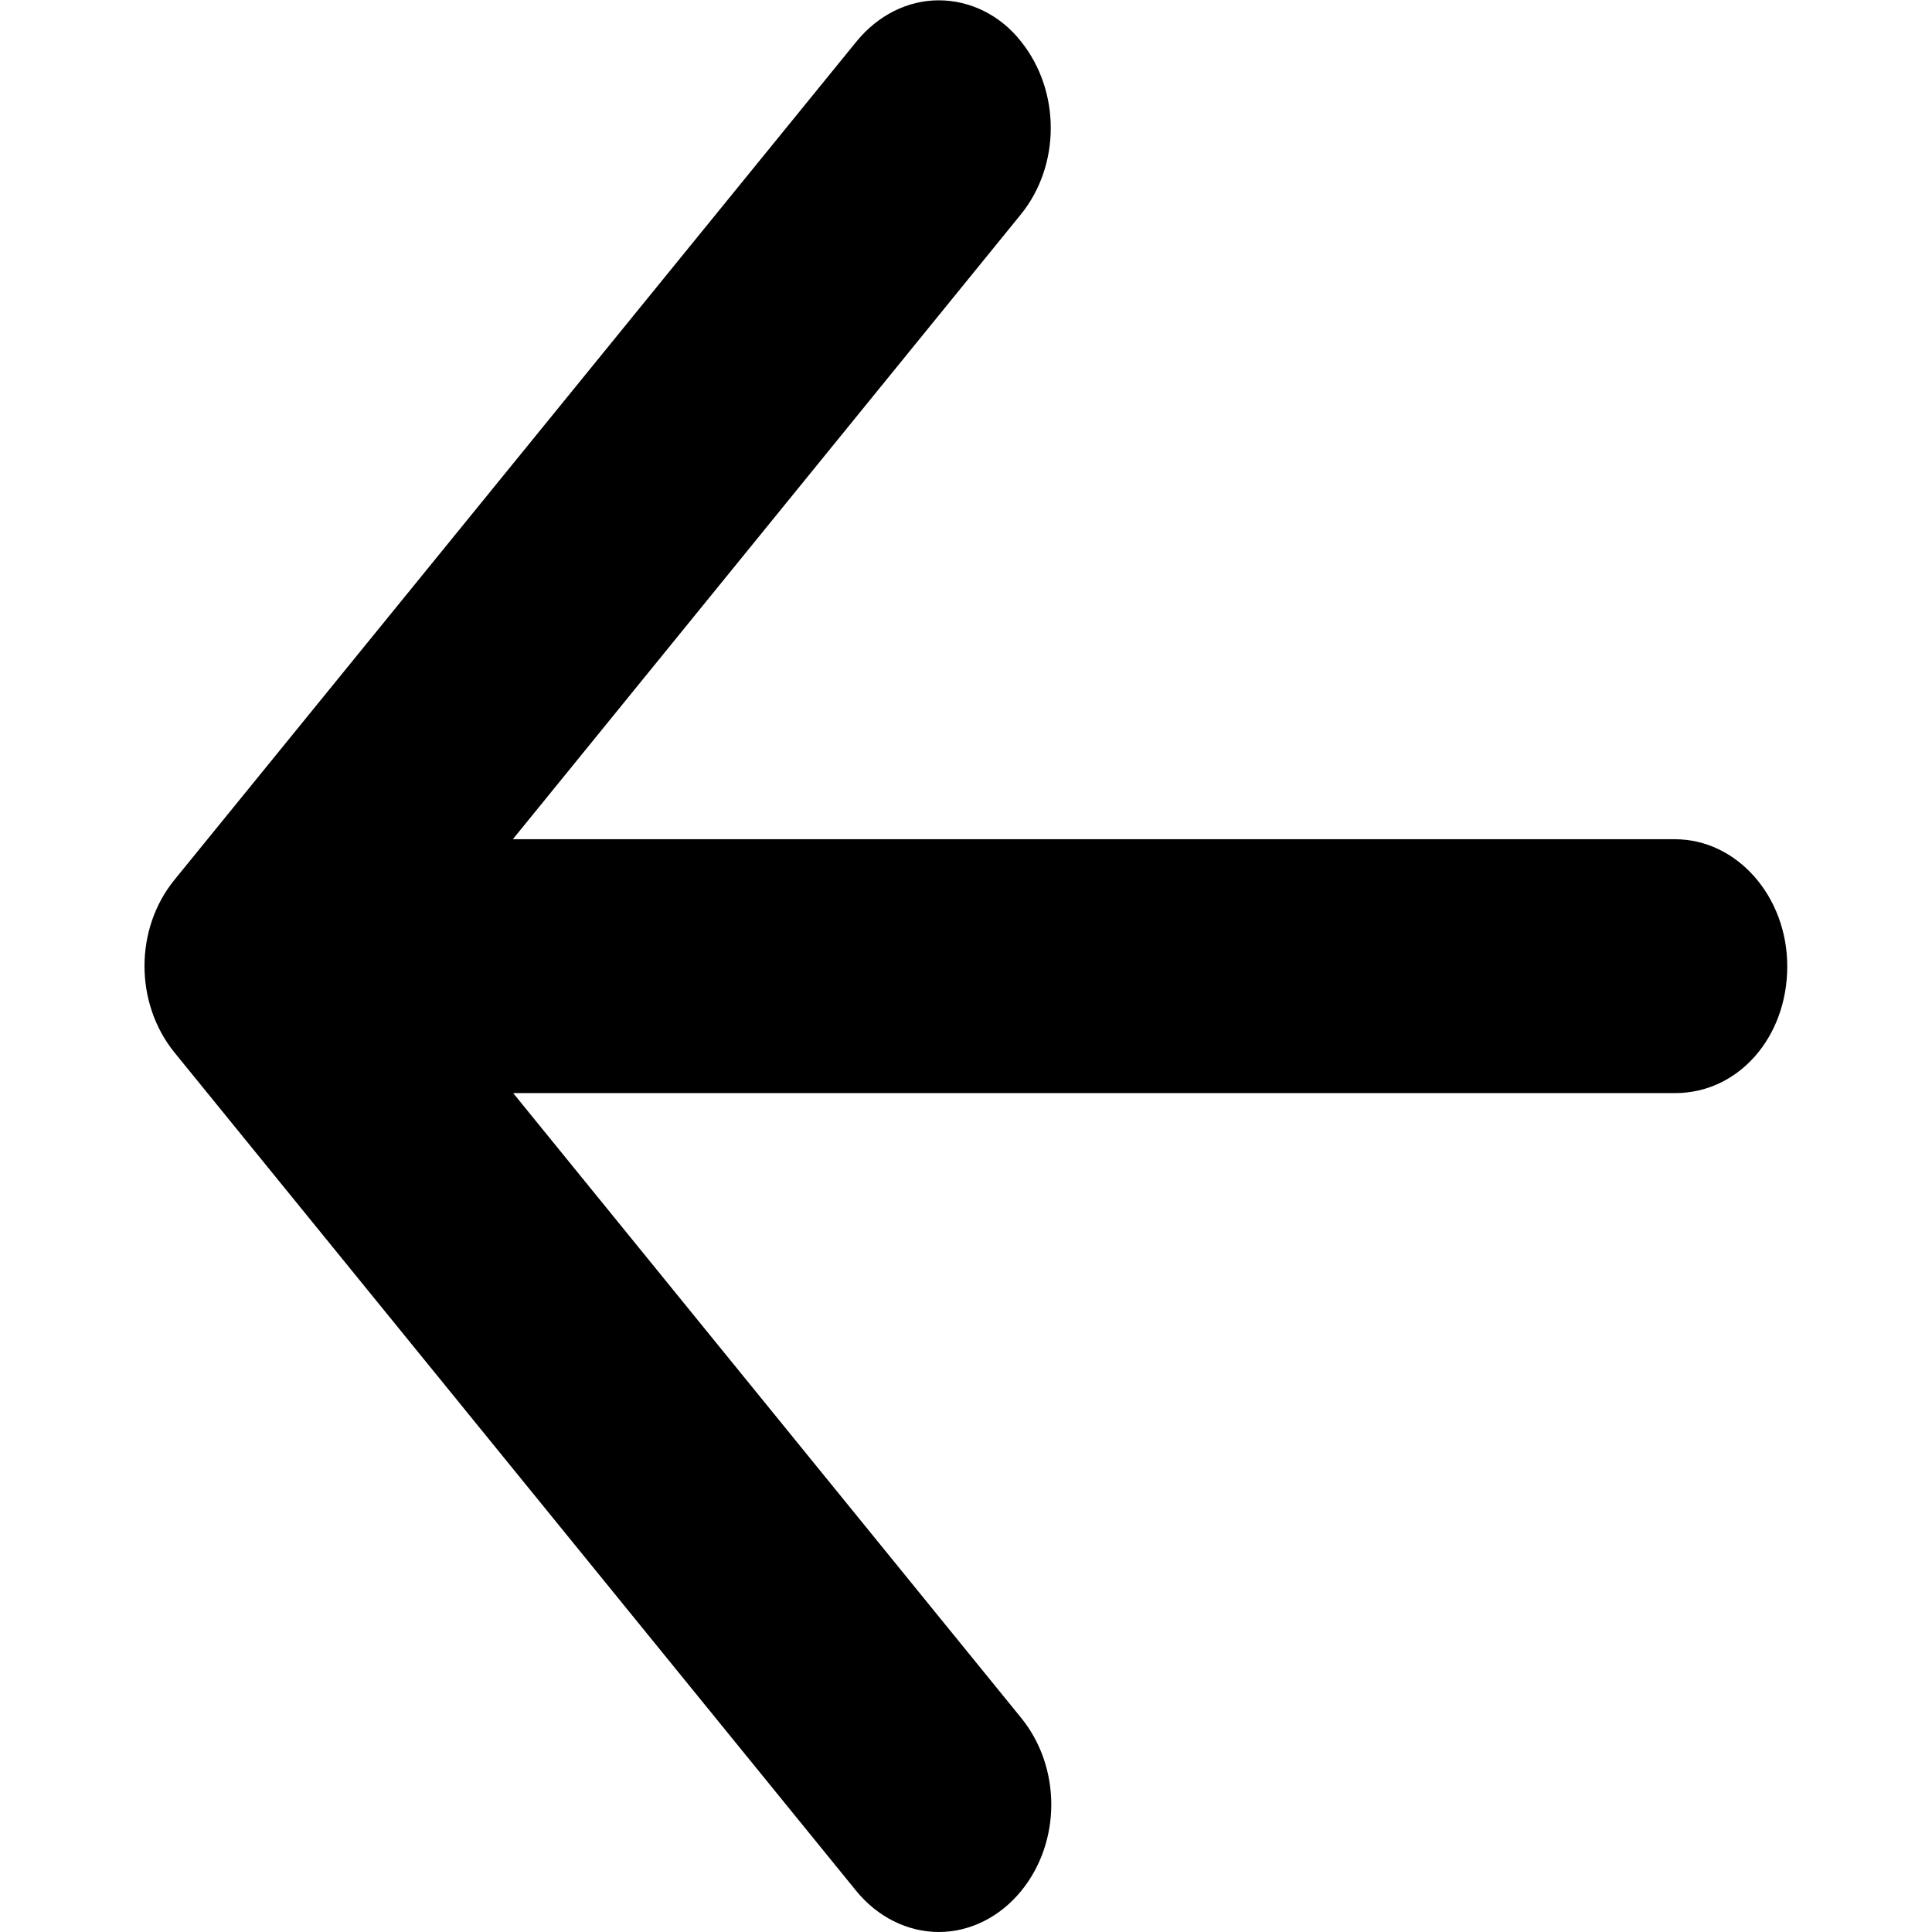
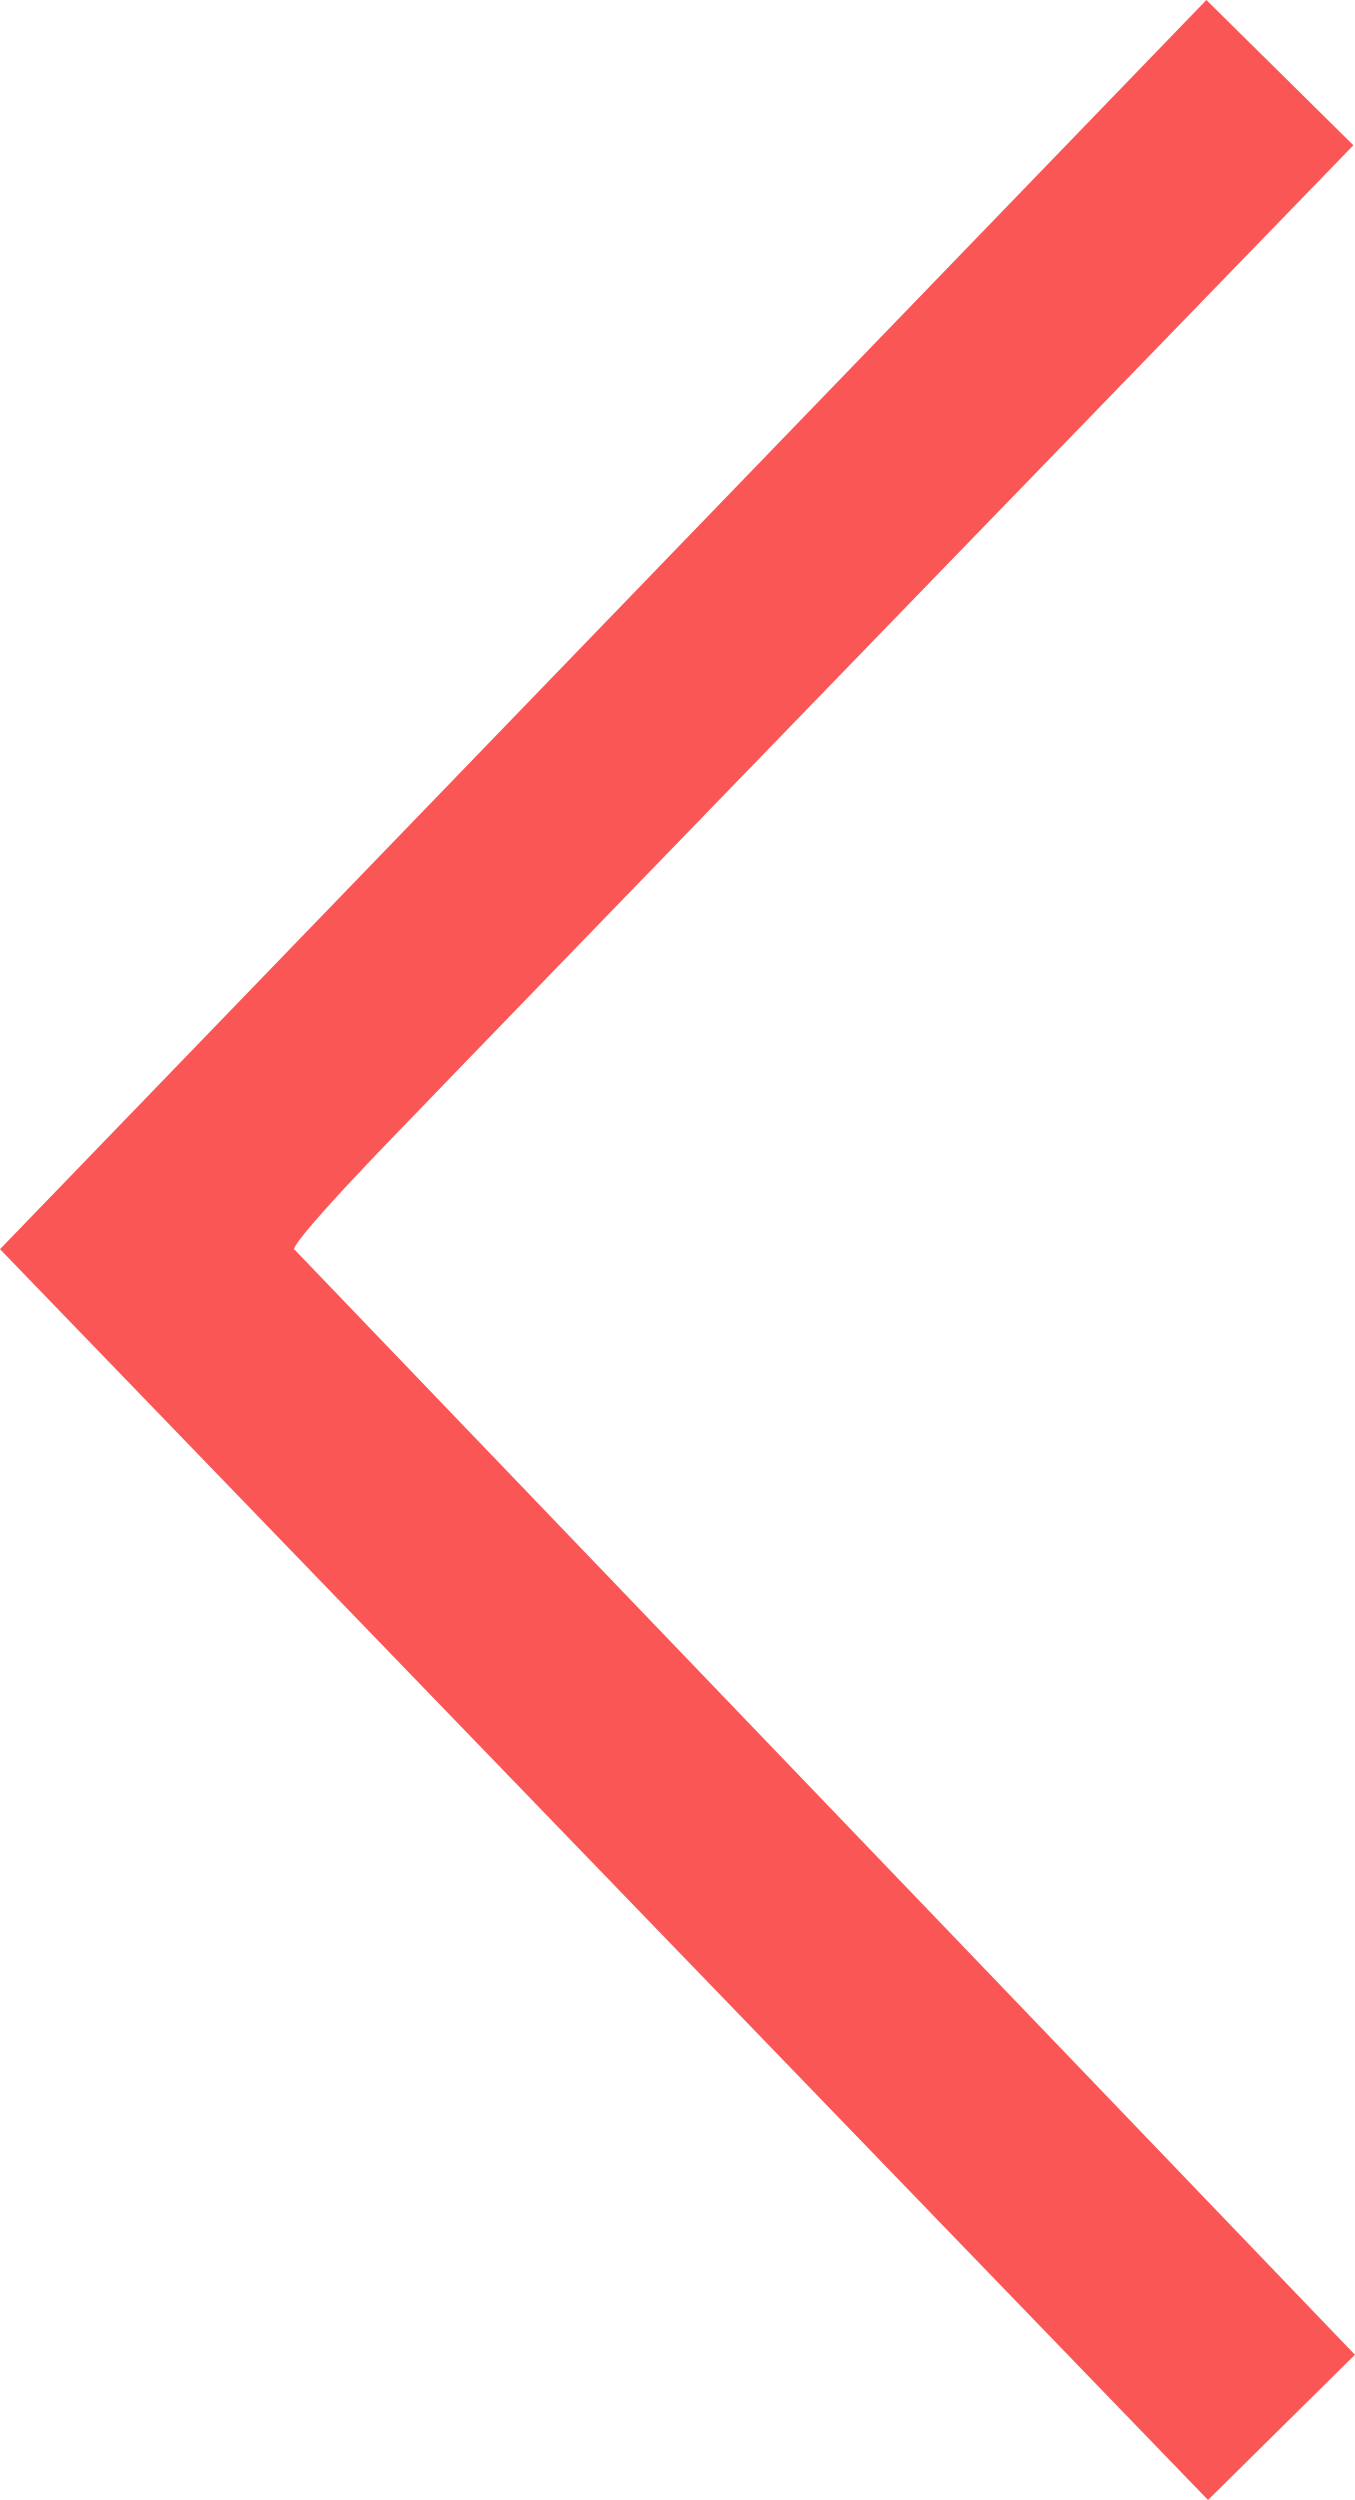
- <svg xmlns="http://www.w3.org/2000/svg" viewBox="0 0 602 602">
-   <path d="M292.5 602c-9.7 0-19.1-4.7-25.7-12.8L54.4 328c-12.5-15.4-12.5-38.6 0-53.9L266.9 12.9c6.7-8.2 16-12.8 25.6-12.8 9.9 0 19.3 4.7 25.7 12.9 12.3 15.4 12.3 38.5-.1 53.8L159.8 261.5h362.1c19.3 0 35 17.8 35 39.6 0 22.2-15.3 39.5-34.9 39.5H159.9l158.3 194.7c12.5 15.4 12.5 38.6 0 53.9-6.6 8.1-15.9 12.8-25.7 12.8z" />
+ <svg xmlns="http://www.w3.org/2000/svg" viewBox="0 0 12.378 22.839">
+   <path id="Path_1970" data-name="Path 1970" d="M3.52,10.461c.884-.921,8.844-9.134,8.844-9.134L11.021,0,0,11.412,11.036,22.839l1.342-1.327-9.691-10.1S2.635,11.382,3.52,10.461Z" fill="#fb5656" />
</svg>
